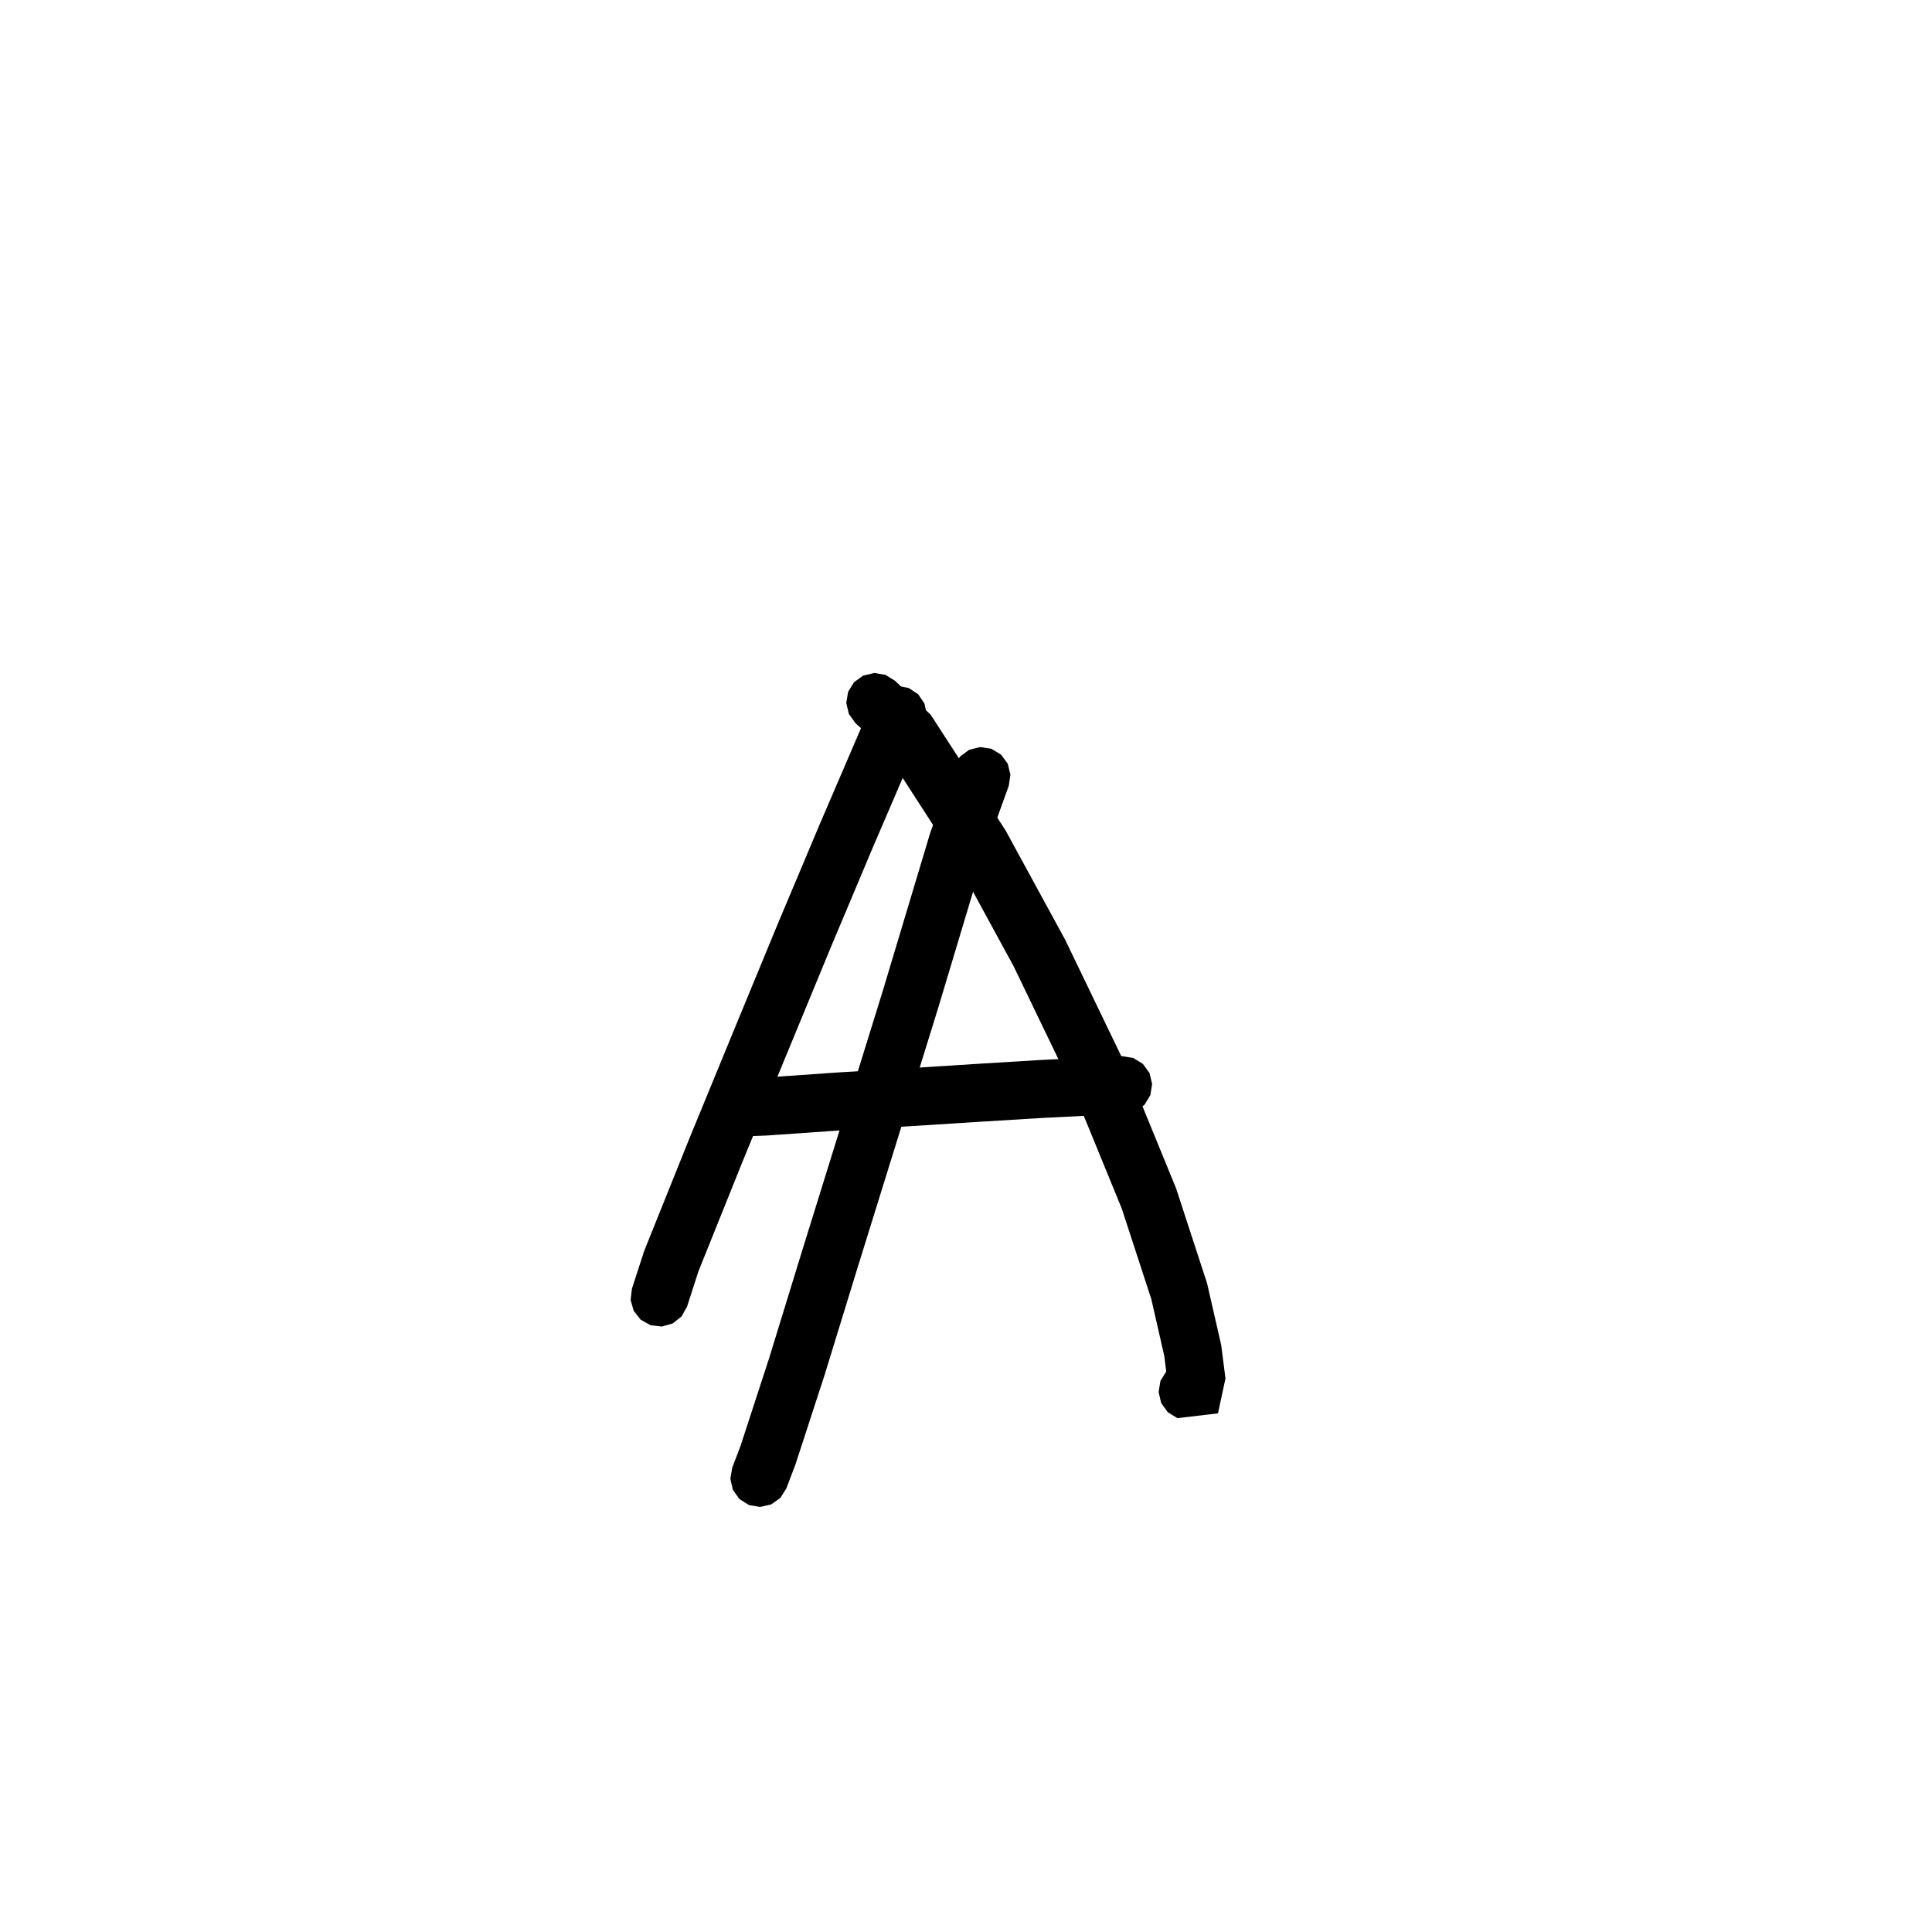
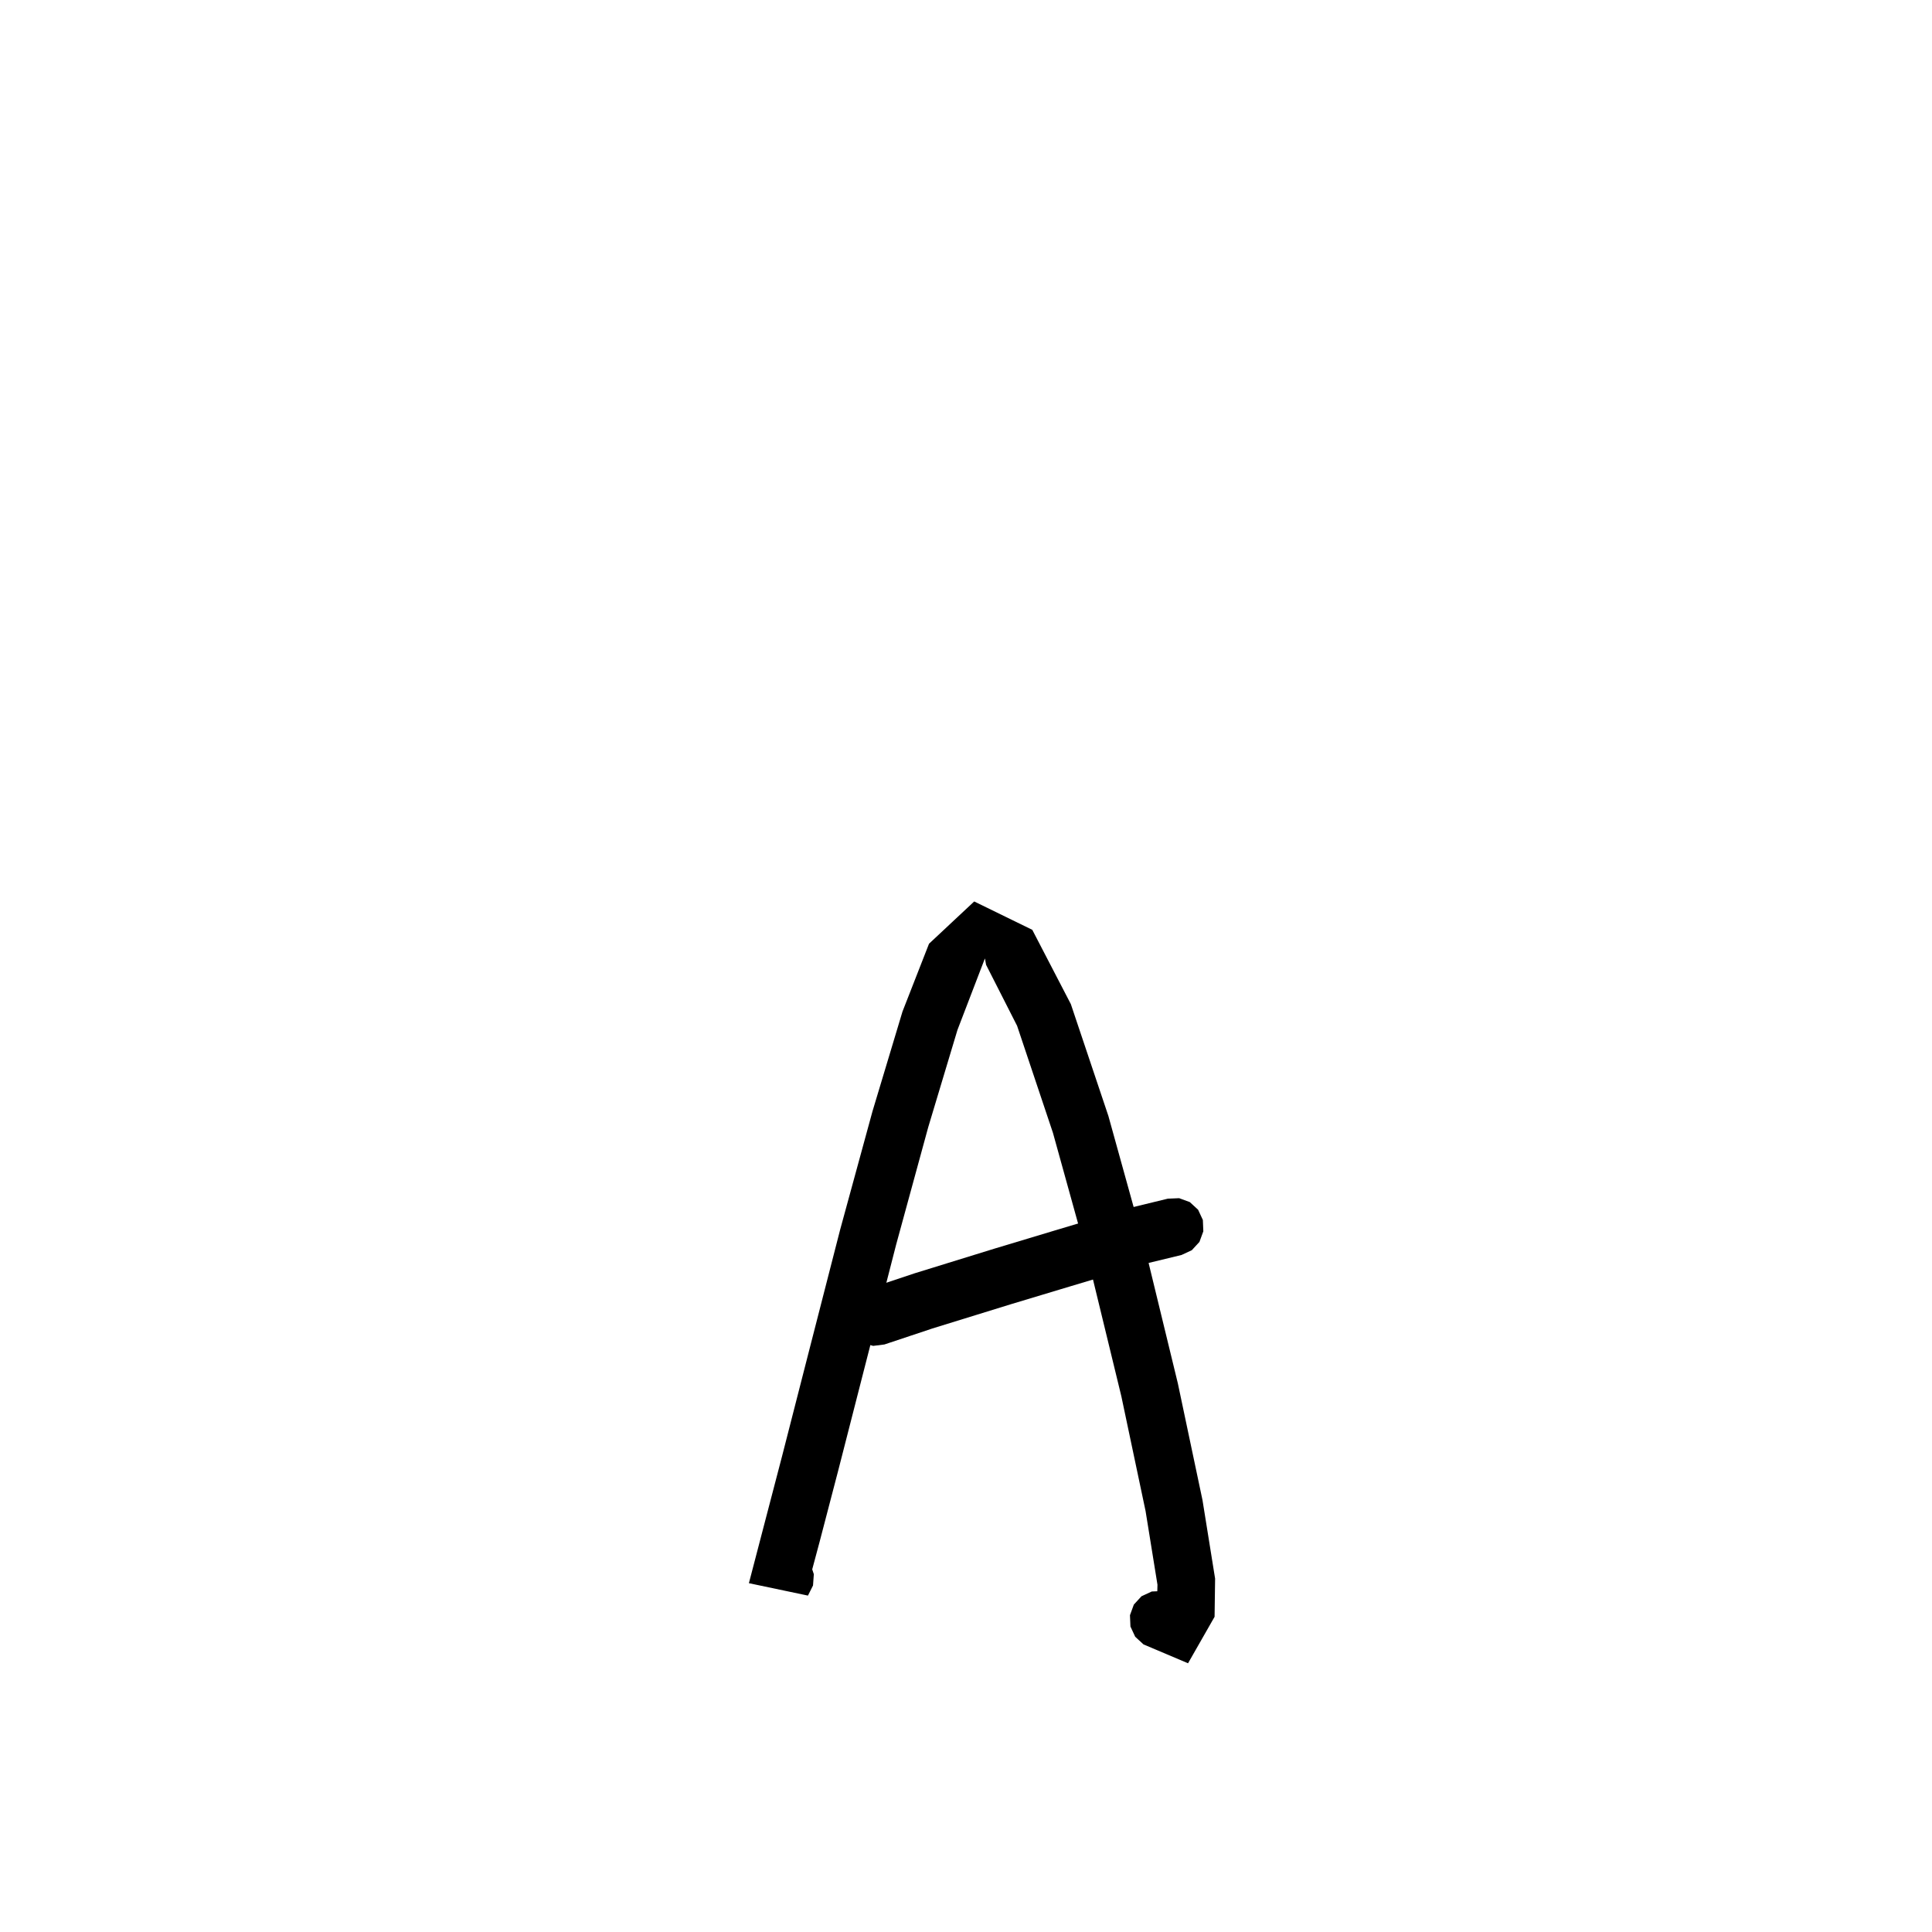
<svg xmlns="http://www.w3.org/2000/svg" viewBox="0 0 300 300" width="300" height="300">
-   <path d="M 135.241 109.296 L 133.766 112.905 L 127.265 128.039 L 120.852 143.269 L 113.745 160.486 L 107.037 176.806 L 100.037 194.225 L 98.125 200.115 L 97.921 201.859 L 98.399 203.548 L 99.488 204.925 L 101.021 205.781 L 102.765 205.986 L 104.454 205.507 L 105.832 204.418 L 106.688 202.885 L 108.442 197.441 L 115.375 180.194 L 122.067 163.914 L 129.16 146.731 L 135.547 131.561 L 142.047 116.429 L 143.571 112.704 L 143.906 110.98 L 143.556 109.26 L 142.574 107.804 L 141.11 106.835 L 139.387 106.5 L 137.666 106.85 L 136.21 107.832 Z" fill="black" fill-rule="nonzero" />
-   <path d="M 148.173 118.973 L 144.451 129.303 L 137.101 153.789 L 130.908 173.766 L 124.507 194.371 L 119.415 210.945 L 114.975 224.562 L 113.701 227.898 L 113.408 229.629 L 113.8 231.341 L 114.817 232.772 L 116.304 233.705 L 118.035 233.998 L 119.747 233.606 L 121.178 232.589 L 122.111 231.102 L 123.504 227.438 L 127.997 213.655 L 133.106 197.029 L 139.504 176.434 L 145.711 156.411 L 153.028 132.03 L 156.639 122.027 L 156.901 120.291 L 156.479 118.586 L 155.437 117.173 L 153.933 116.267 L 152.197 116.005 L 150.493 116.427 L 149.08 117.47 Z" fill="black" fill-rule="nonzero" />
-   <path d="M 132.836 112.29 L 137.281 116.333 L 148.443 133.607 L 157.399 150.048 L 166.597 169.134 L 174.191 187.674 L 178.782 201.746 L 180.789 210.558 L 181.32 214.752 L 182.353 213.537 L 185.986 211.787 L 184.254 211.503 L 182.544 211.903 L 181.118 212.928 L 180.193 214.42 L 179.909 216.153 L 180.31 217.862 L 181.334 219.288 L 182.826 220.213 L 189.126 219.463 L 190.292 214.048 L 189.624 208.842 L 187.43 199.254 L 182.622 184.526 L 174.816 165.466 L 165.413 145.952 L 156.17 128.993 L 144.531 111.001 L 138.977 105.71 L 137.484 104.786 L 135.751 104.503 L 134.042 104.904 L 132.617 105.93 L 131.692 107.422 L 131.409 109.155 L 131.811 110.864 Z" fill="black" fill-rule="nonzero" />
-   <path d="M 114.579 176.497 L 119.015 176.325 L 130.998 175.491 L 141.083 174.891 L 152.087 174.191 L 161.858 173.593 L 170.45 173.162 L 174.586 172.996 L 176.293 172.585 L 177.713 171.552 L 178.629 170.055 L 178.903 168.32 L 178.492 166.613 L 177.459 165.193 L 175.961 164.277 L 174.226 164.004 L 170.029 164.172 L 161.354 164.607 L 151.526 165.209 L 140.53 165.909 L 130.415 166.509 L 118.464 167.342 L 114.233 167.503 L 112.526 167.912 L 111.104 168.943 L 110.186 170.439 L 109.91 172.173 L 110.318 173.881 L 111.349 175.302 L 112.845 176.221 Z" fill="black" fill-rule="nonzero" />
+   <path d="M 118.354 242.237 L 125.19 247.164 L 127.259 239.443 L 130.163 228.325 L 134.365 211.918 L 139.156 193.252 L 144.133 175.036 L 148.674 159.928 L 152.156 150.857 L 152.939 148.822 L 153.119 149.817 L 157.933 159.284 L 163.501 175.908 L 169.051 195.931 L 174.119 216.801 L 177.886 234.645 L 179.731 246.074 L 179.613 250.545 L 183 249.395 L 182.246 247.656 L 180.597 247.053 L 178.843 247.127 L 177.25 247.867 L 176.062 249.16 L 175.46 250.809 L 175.534 252.564 L 176.274 254.156 L 177.566 255.344 L 184.479 258.272 L 188.599 251.055 L 188.681 245.126 L 186.726 232.955 L 182.893 214.799 L 177.762 193.669 L 172.112 173.292 L 166.279 155.916 L 160.293 144.383 L 151.274 139.978 L 144.257 146.543 L 140.139 157.072 L 135.479 172.564 L 130.456 190.948 L 125.647 209.682 L 121.449 226.075 L 118.554 237.157 L 116.289 245.836 L 125.458 247.763 L 126.245 246.193 L 126.371 244.442 L 125.818 242.776 L 124.669 241.448 L 123.099 240.661 L 121.348 240.535 L 119.682 241.088 Z" fill="black" fill-rule="nonzero" />
+   <path d="M 137.329 208.769 L 144.771 206.288 L 157.021 202.504 L 166.301 199.71 L 178.126 196.165 L 183.466 194.873 L 185.059 194.135 L 186.248 192.843 L 186.852 191.194 L 186.78 189.44 L 186.041 187.847 L 184.749 186.658 L 183.1 186.054 L 181.346 186.127 L 175.686 187.502 L 163.712 191.09 L 154.391 193.896 L 142.042 197.712 L 134.483 200.231 L 132.958 201.1 L 131.881 202.488 L 131.418 204.181 L 131.637 205.923 L 132.507 207.448 L 133.894 208.525 L 135.587 208.989 Z" fill="black" fill-rule="nonzero" />
</svg>
